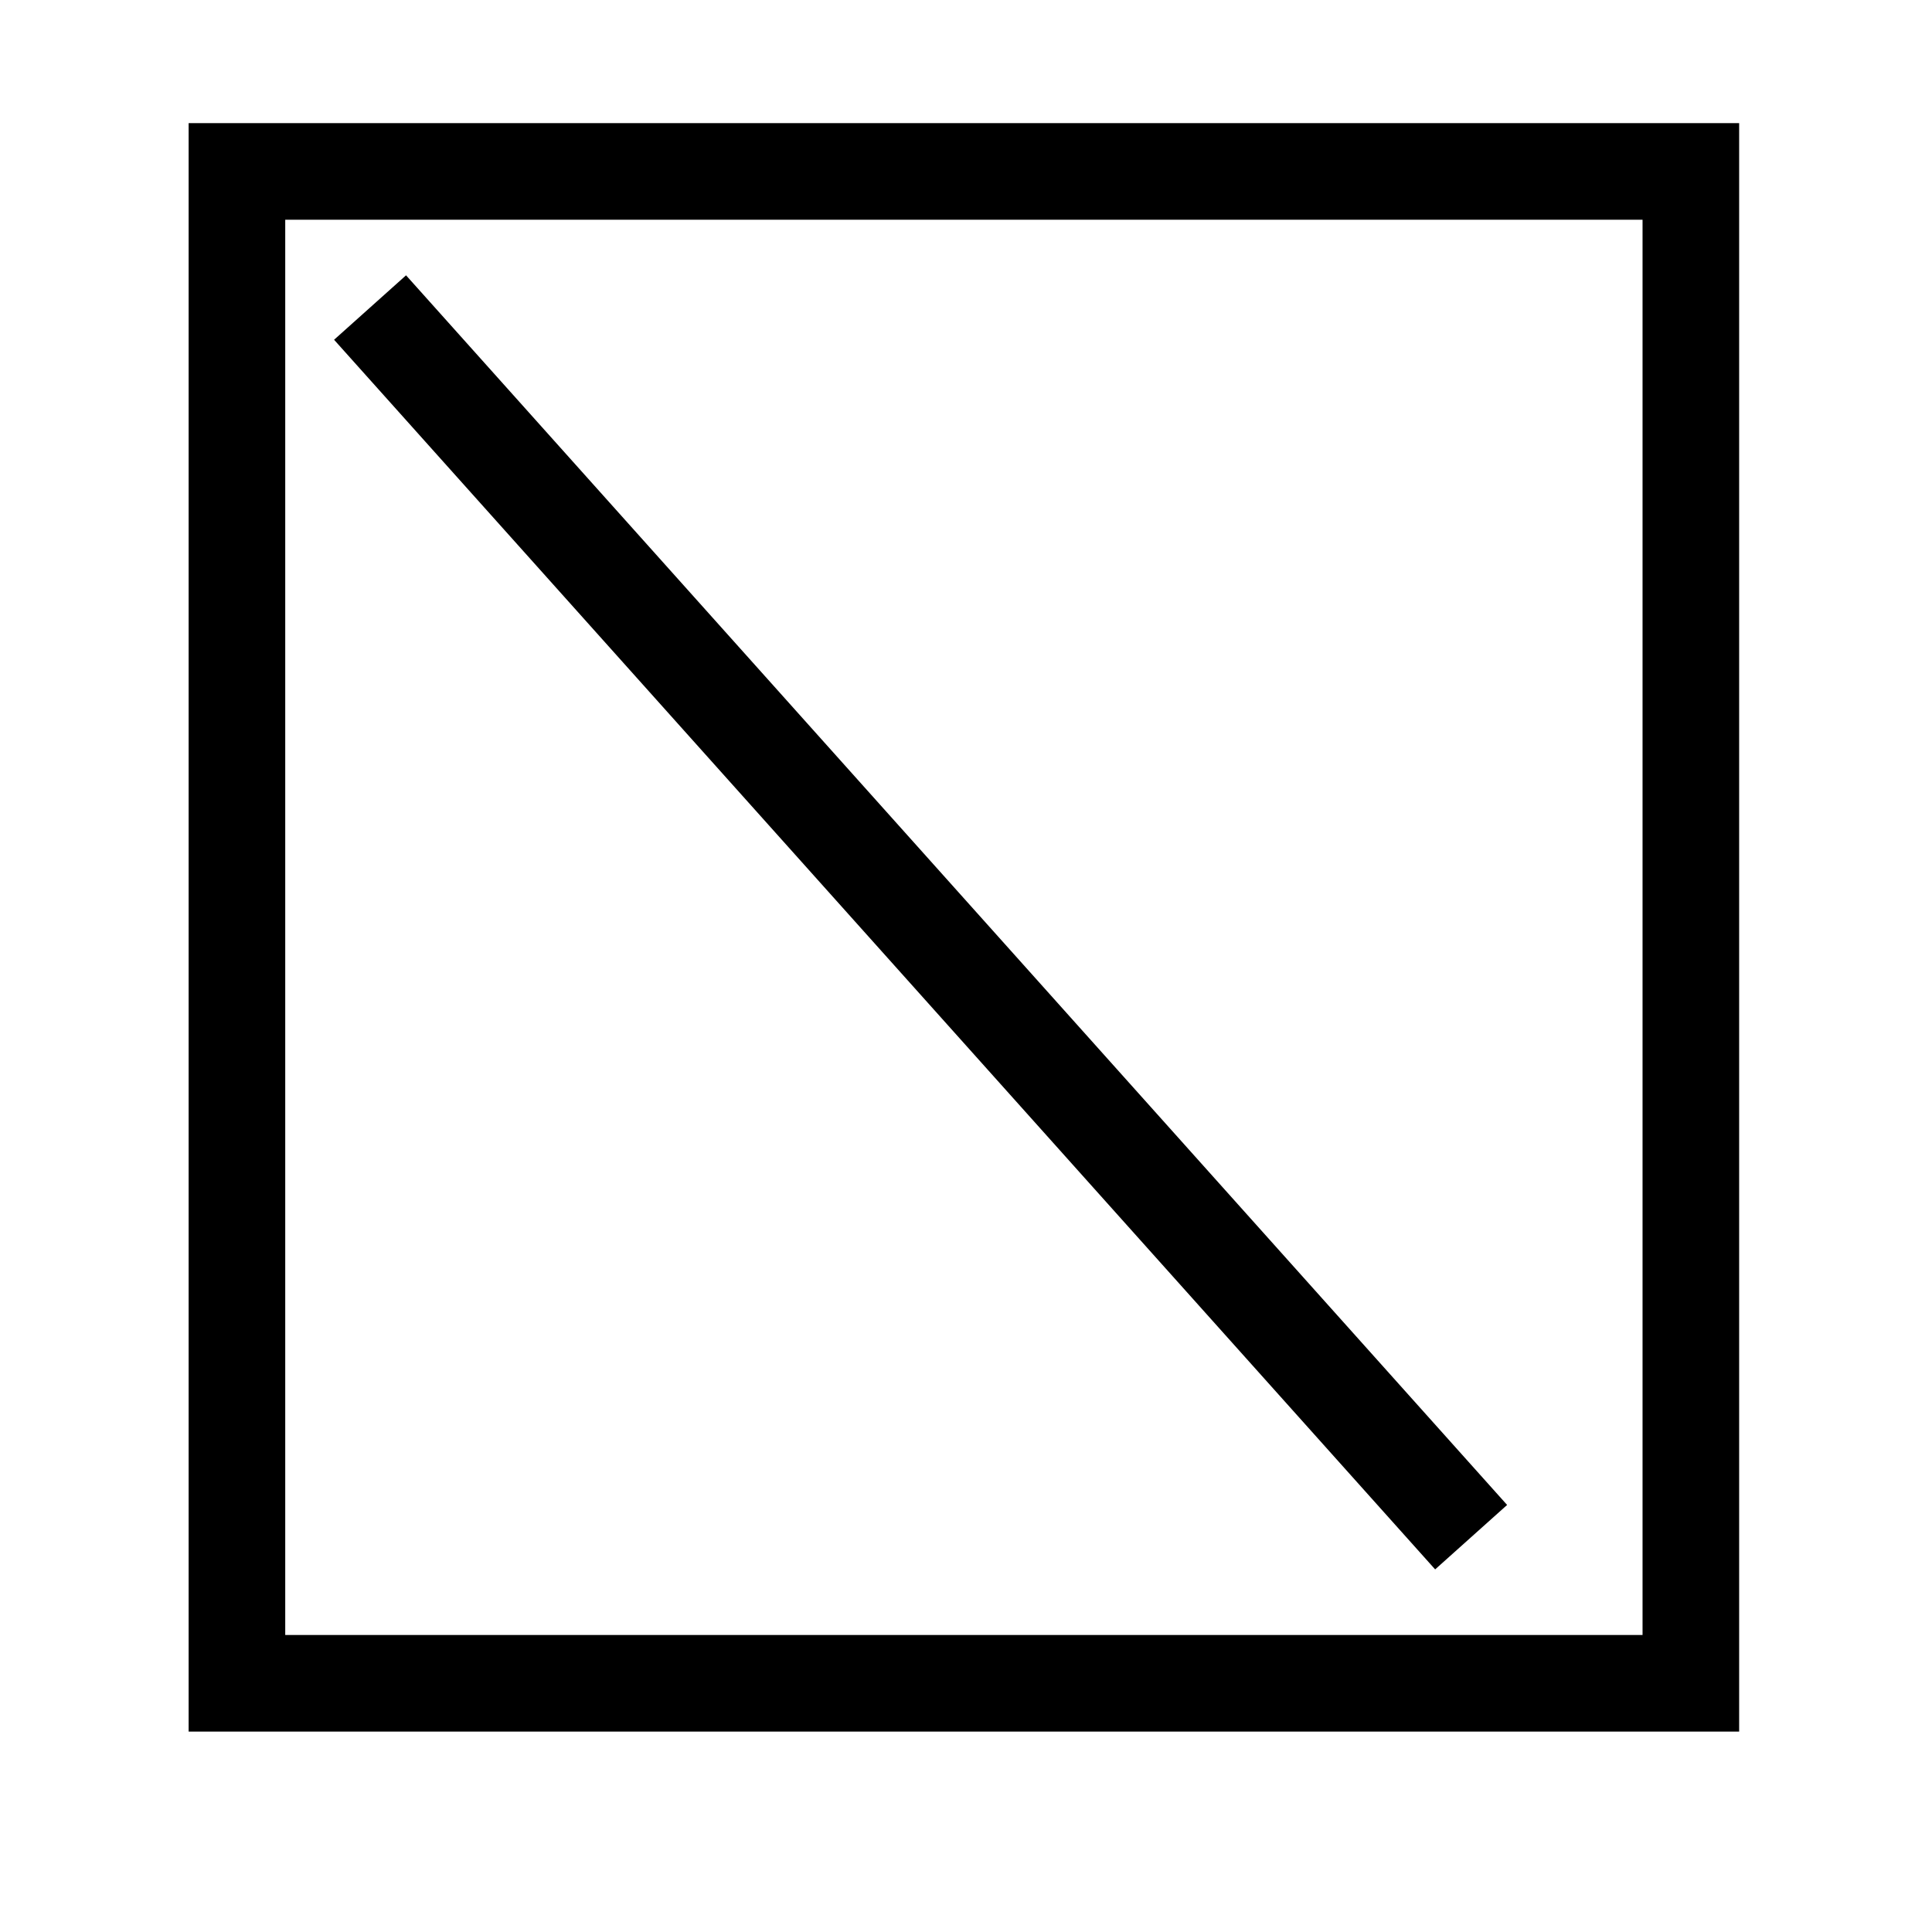
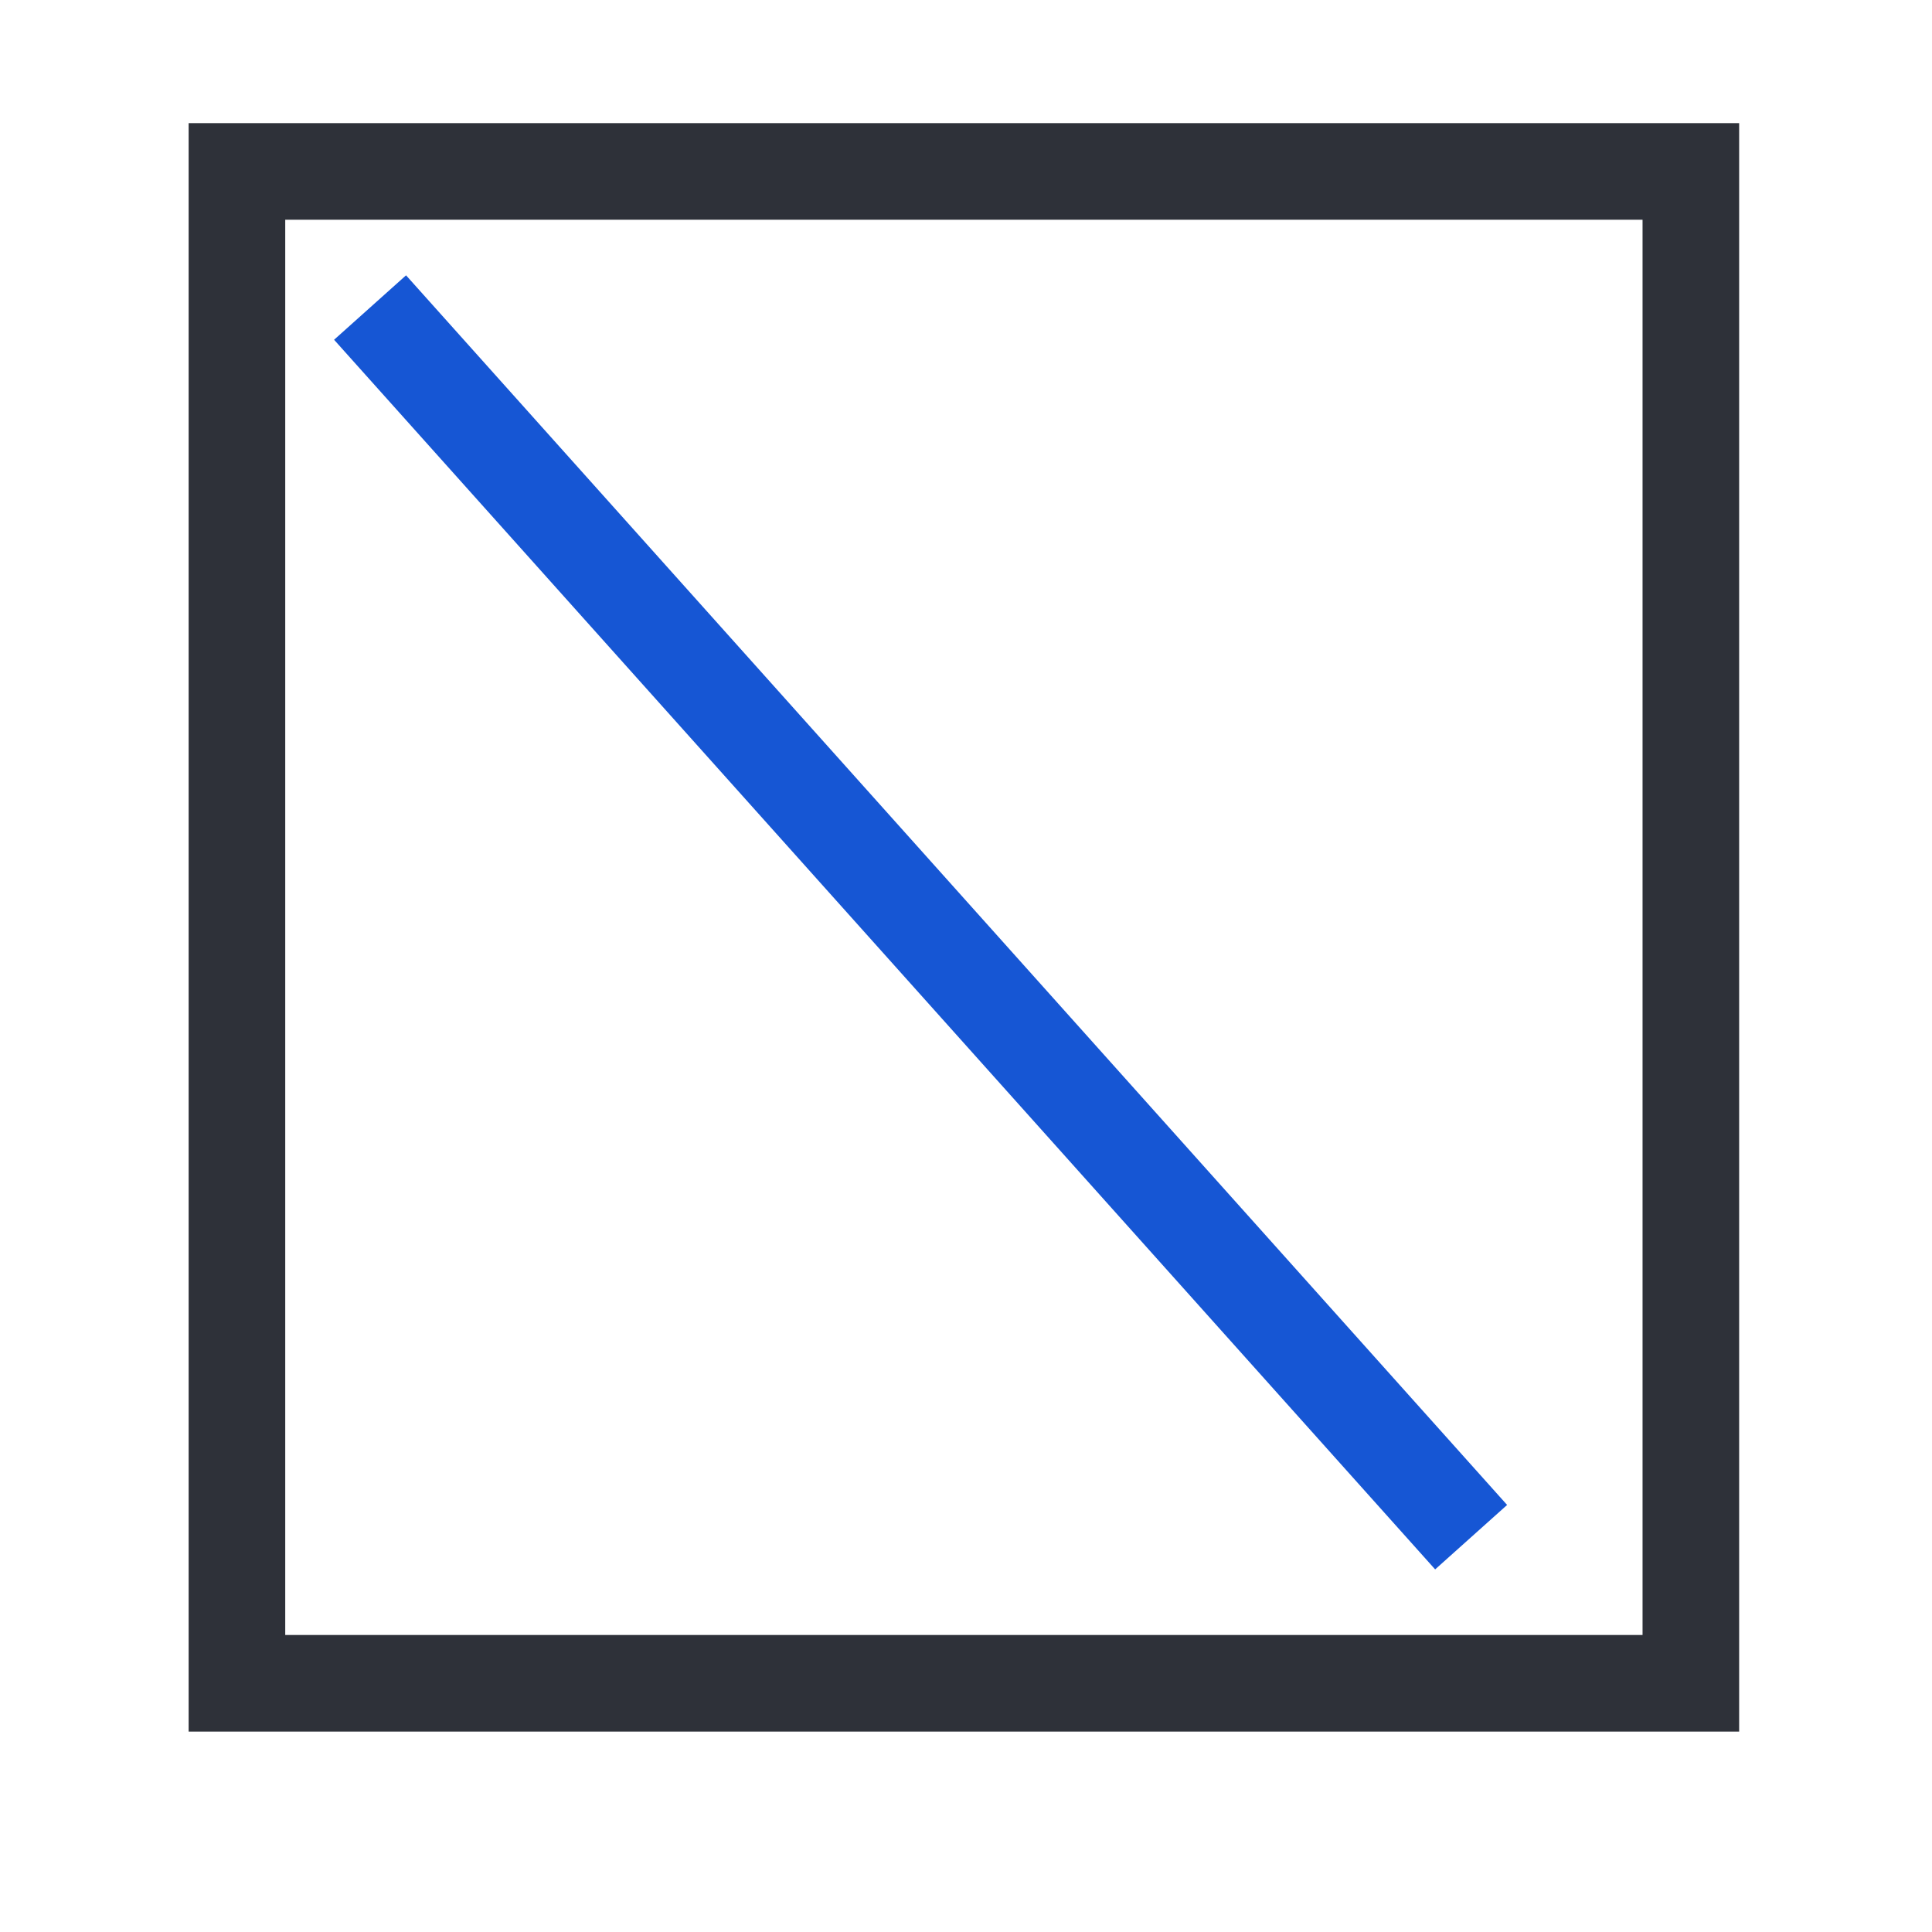
<svg xmlns="http://www.w3.org/2000/svg" width="100%" height="100%" viewBox="0 0 11 11" version="1.1" xml:space="preserve" style="fill-rule:evenodd;clip-rule:evenodd;stroke-linecap:round;stroke-miterlimit:3;">
  <rect id="ironsworn_tick_1" x="0.208" y="-0" width="10.56" height="10.56" style="fill:none;" />
  <g>
-     <rect x="1.349" y="0.976" width="8.278" height="8.608" style="fill:none;stroke:#000;stroke-width:0.55px;" />
+     <rect x="1.349" y="0.976" width="8.278" height="8.608" style="fill:none;stroke:#2e3139;stroke-width:0.55px;" />
  </g>
-   <path d="M2.107,1.751l6.269,7.001" style="fill:none;stroke:#000;stroke-width:0.55px;stroke-linecap:butt;" />
+   <path d="M2.107,1.751l6.269,7.001" style="fill:none;stroke:#1656d4;stroke-width:0.55px;stroke-linecap:butt;" />
</svg>
